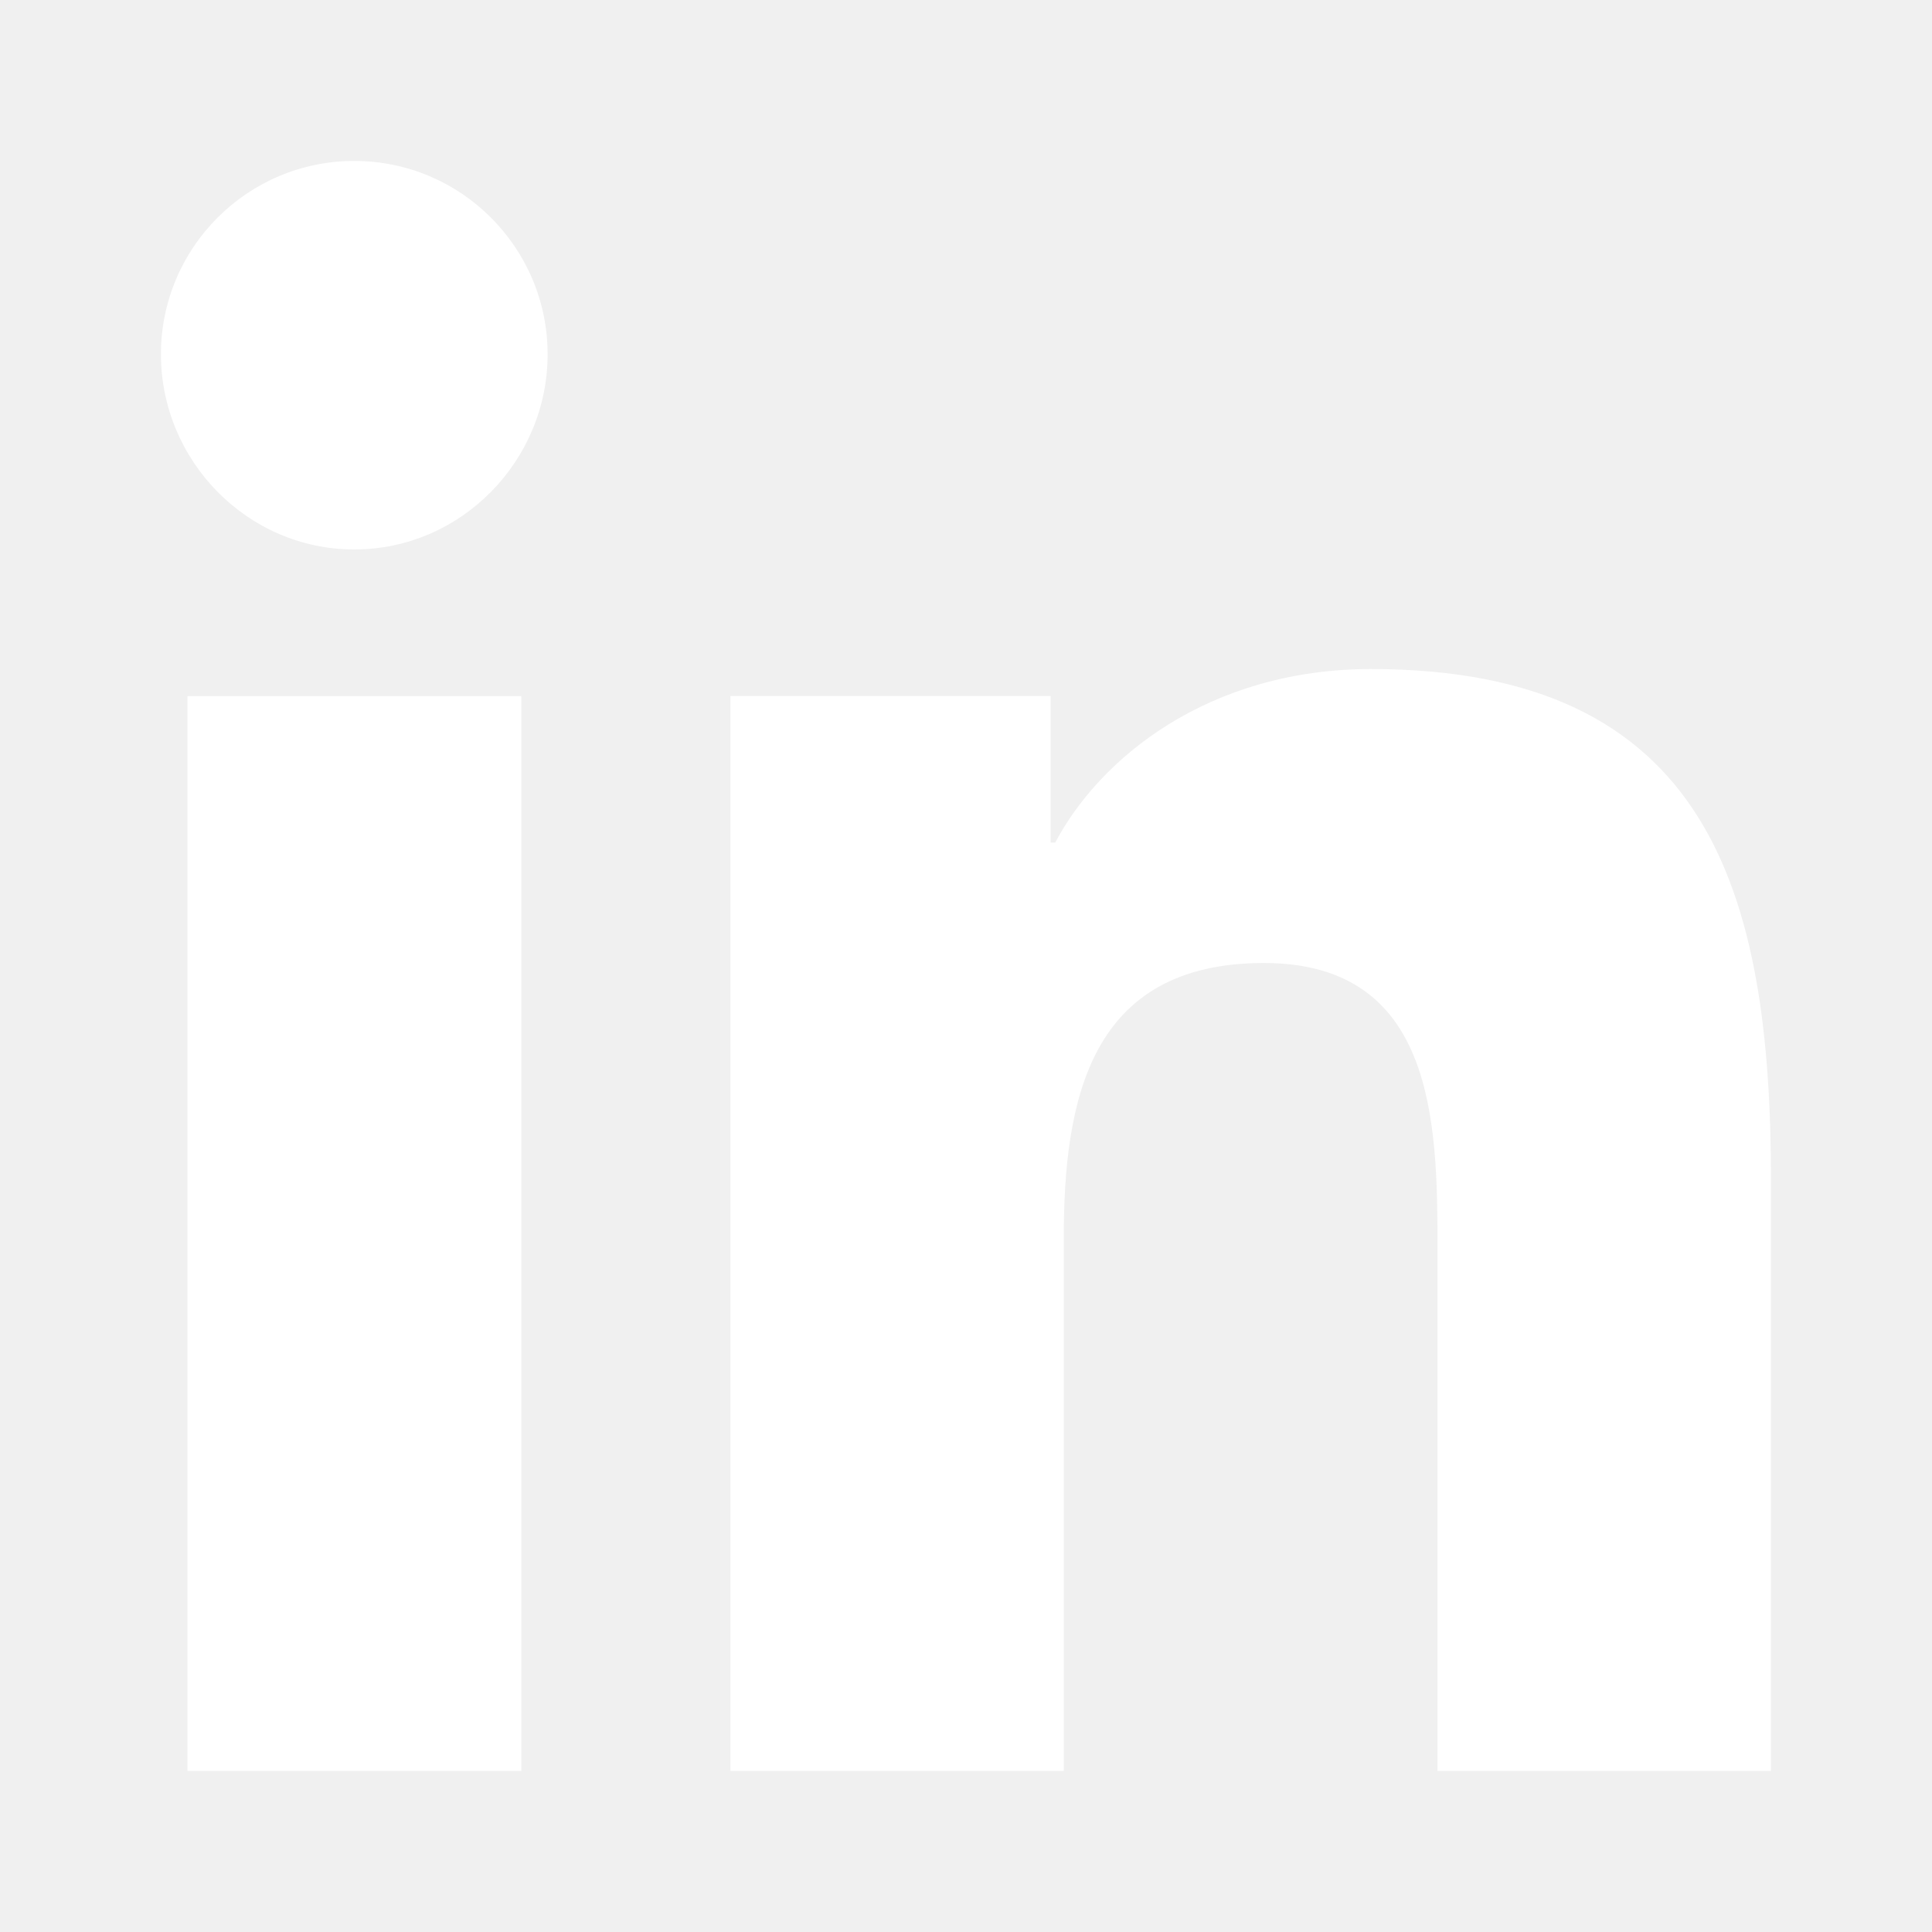
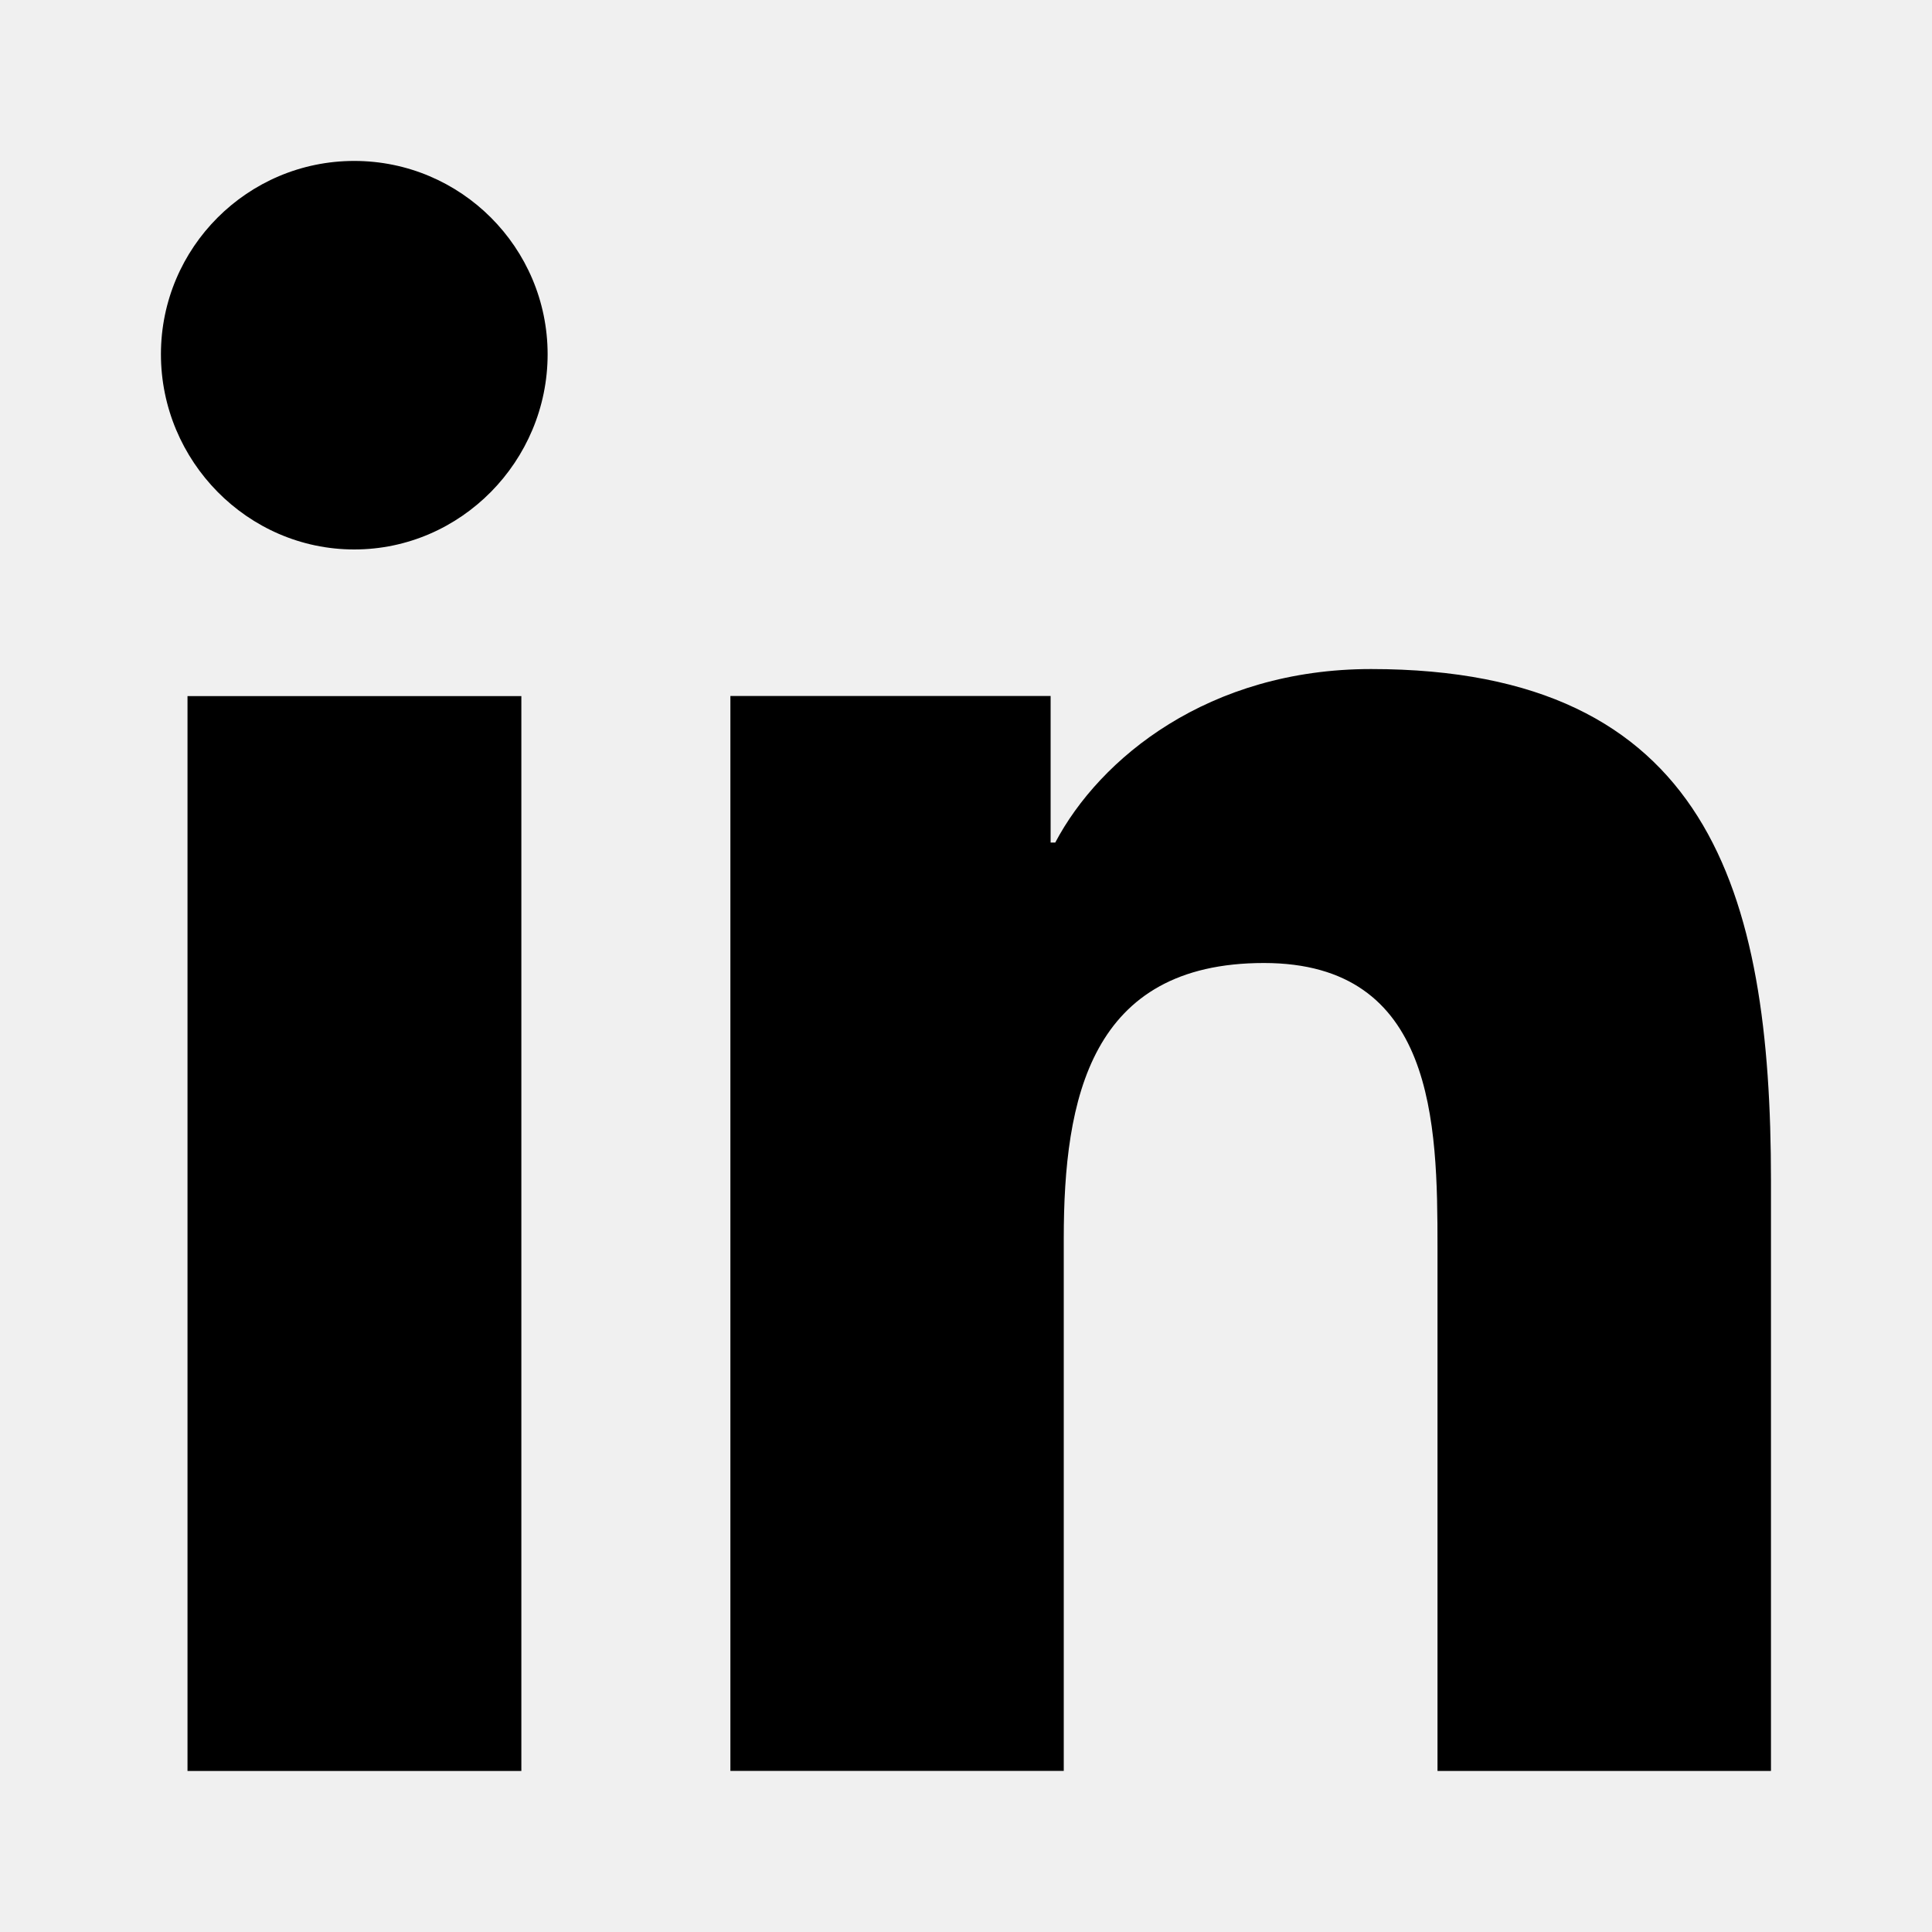
- <svg xmlns="http://www.w3.org/2000/svg" width="20" height="20" viewBox="0 0 20 20" fill="none">
-   <path d="M18.328 18.333L18.333 18.332V12.22C18.333 9.229 17.689 6.926 14.193 6.926C12.512 6.926 11.385 7.848 10.924 8.722H10.876V7.205H7.561V18.332H11.012V12.822C11.012 11.372 11.287 9.969 13.084 9.969C14.854 9.969 14.881 11.624 14.881 12.915V18.333H18.328Z" fill="white" />
-   <path d="M1.941 7.206H5.397V18.333H1.941V7.206Z" fill="white" />
-   <path d="M3.667 1.666C2.563 1.666 1.666 2.563 1.666 3.667C1.666 4.772 2.563 5.688 3.667 5.688C4.772 5.688 5.669 4.772 5.669 3.667C5.668 2.563 4.772 1.666 3.667 1.666Z" fill="white" />
+ <svg xmlns="http://www.w3.org/2000/svg" width="20" height="20" viewBox="0 0 20 20">
+   <path d="M18.328 18.333L18.333 18.332V12.22C18.333 9.229 17.689 6.926 14.193 6.926C12.512 6.926 11.385 7.848 10.924 8.722H10.876V7.205H7.561V18.332H11.012V12.822C11.012 11.372 11.287 9.969 13.084 9.969C14.854 9.969 14.881 11.624 14.881 12.915V18.333H18.328Z" />
+   <path d="M1.941 7.206H5.397V18.333H1.941V7.206Z" />
+   <path d="M3.667 1.666C2.563 1.666 1.666 2.563 1.666 3.667C1.666 4.772 2.563 5.688 3.667 5.688C4.772 5.688 5.669 4.772 5.669 3.667C5.668 2.563 4.772 1.666 3.667 1.666Z" />
</svg>
